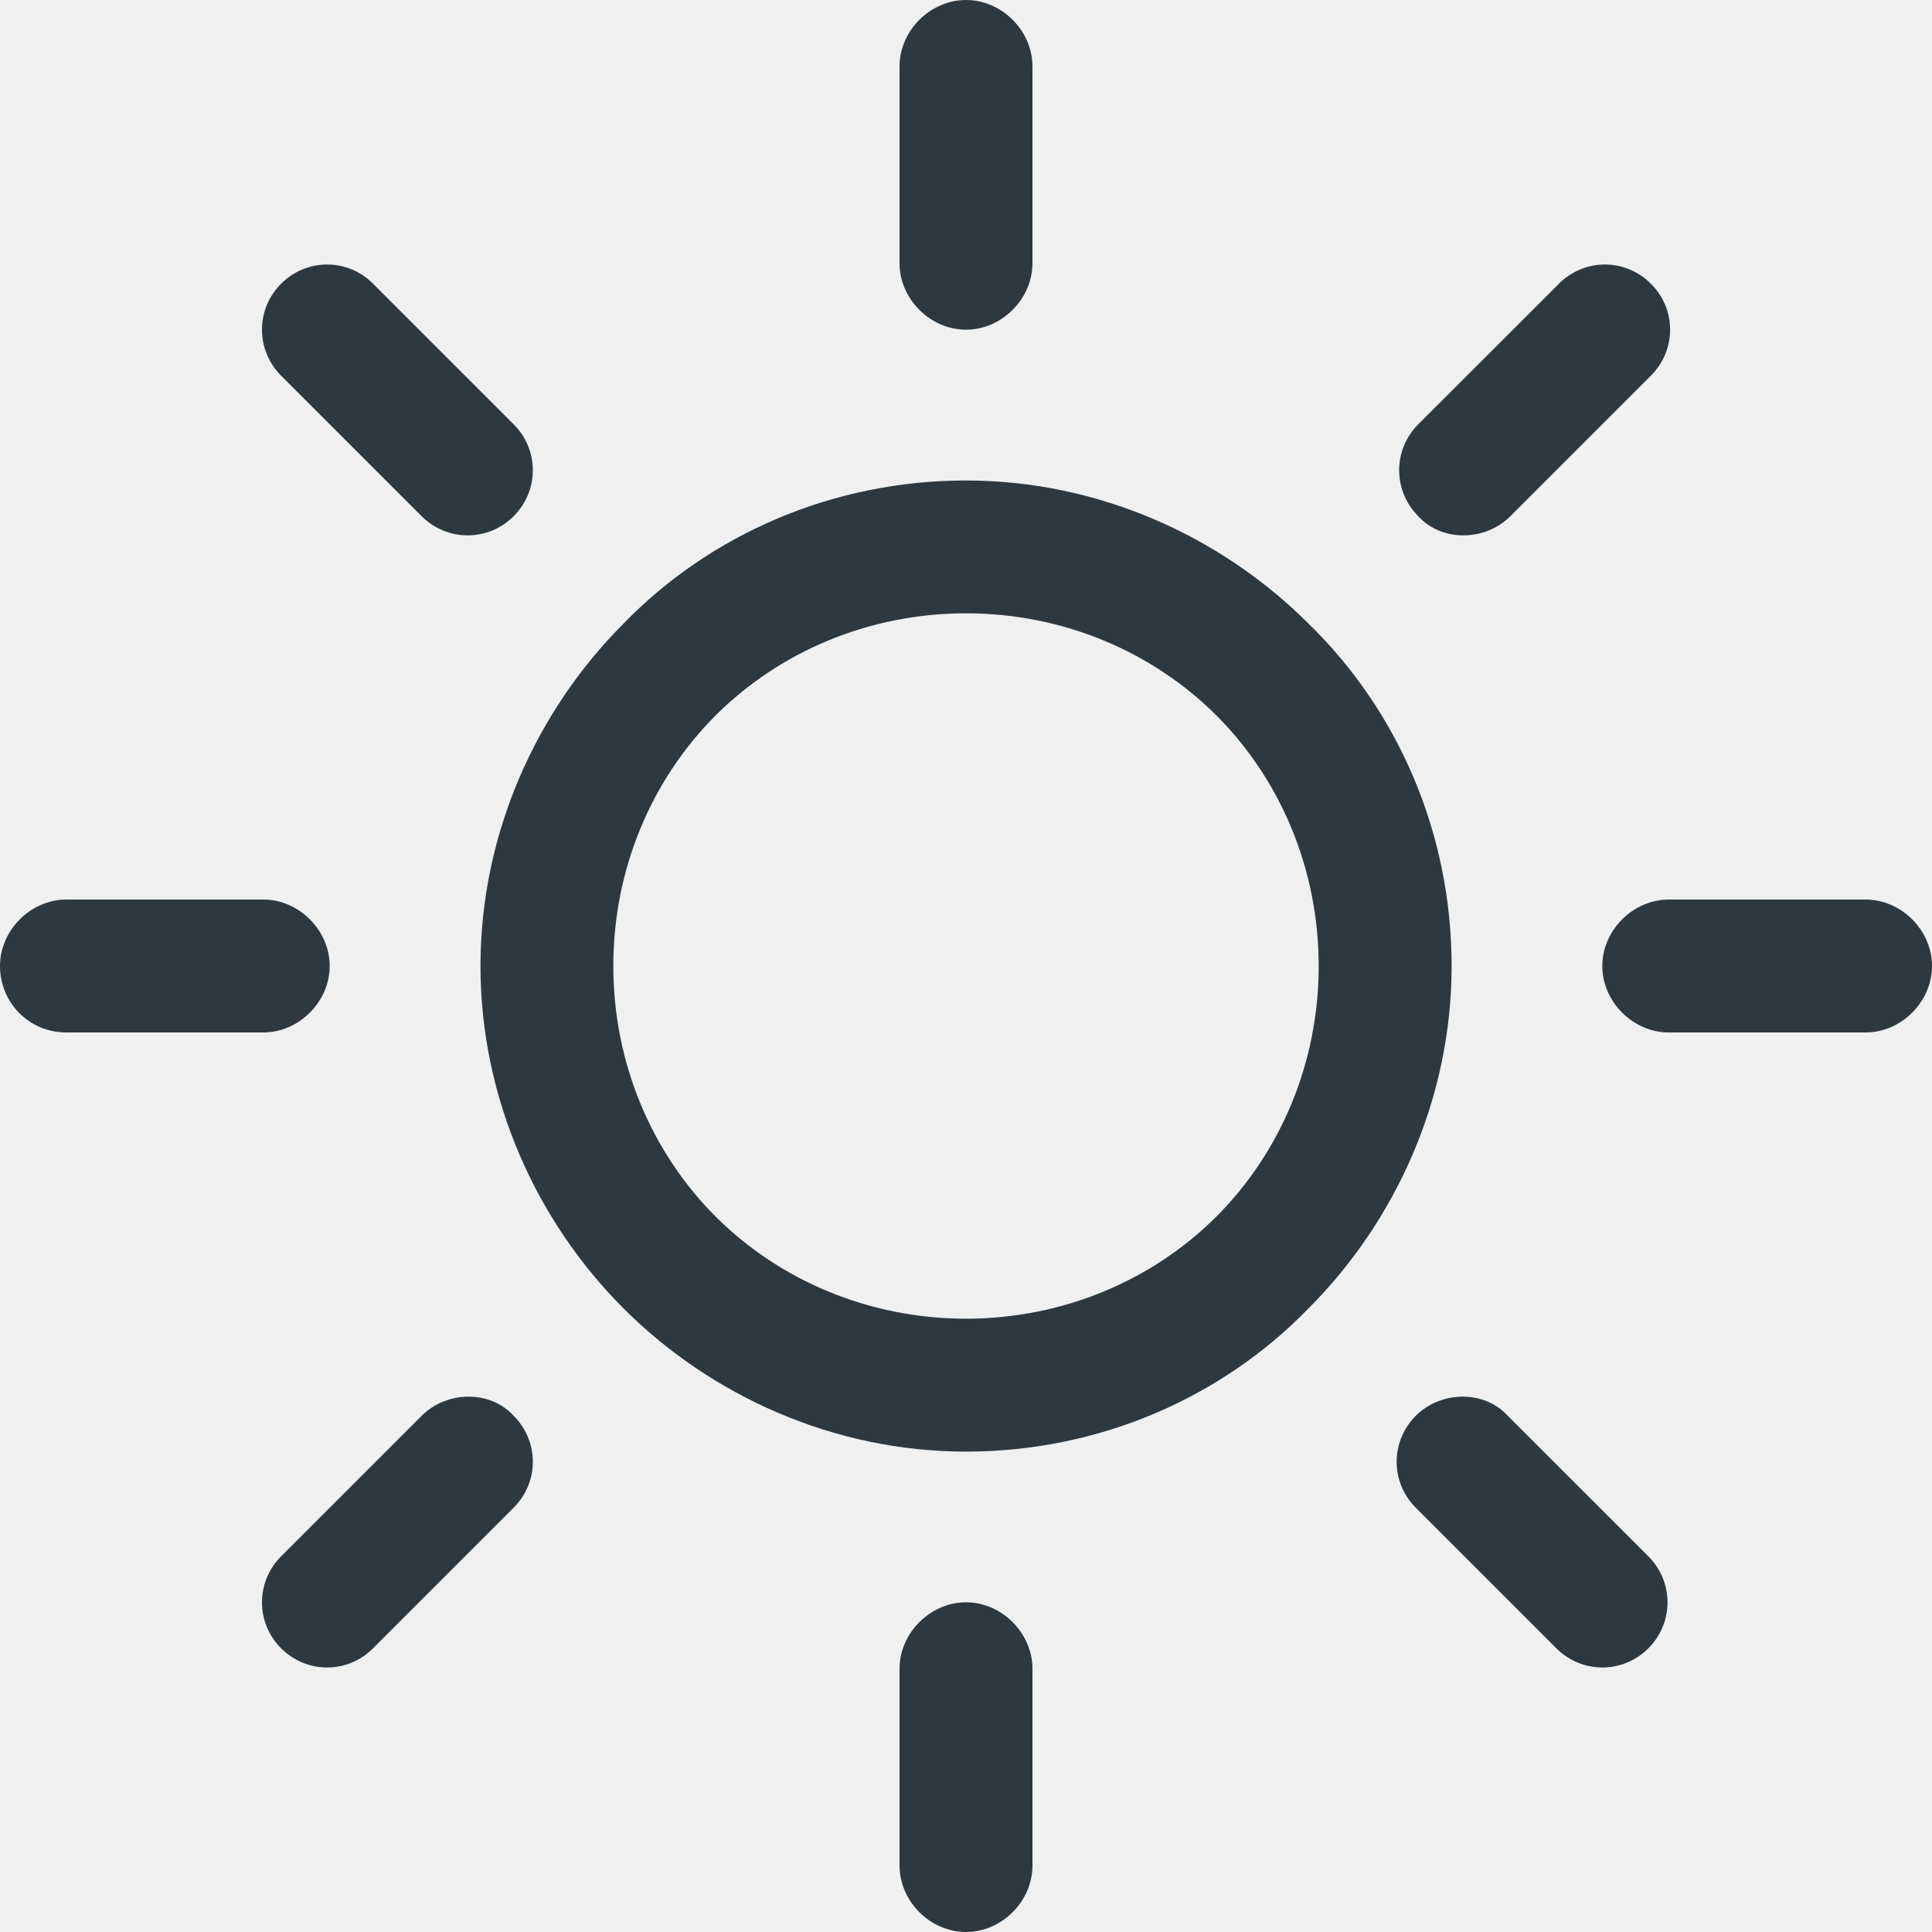
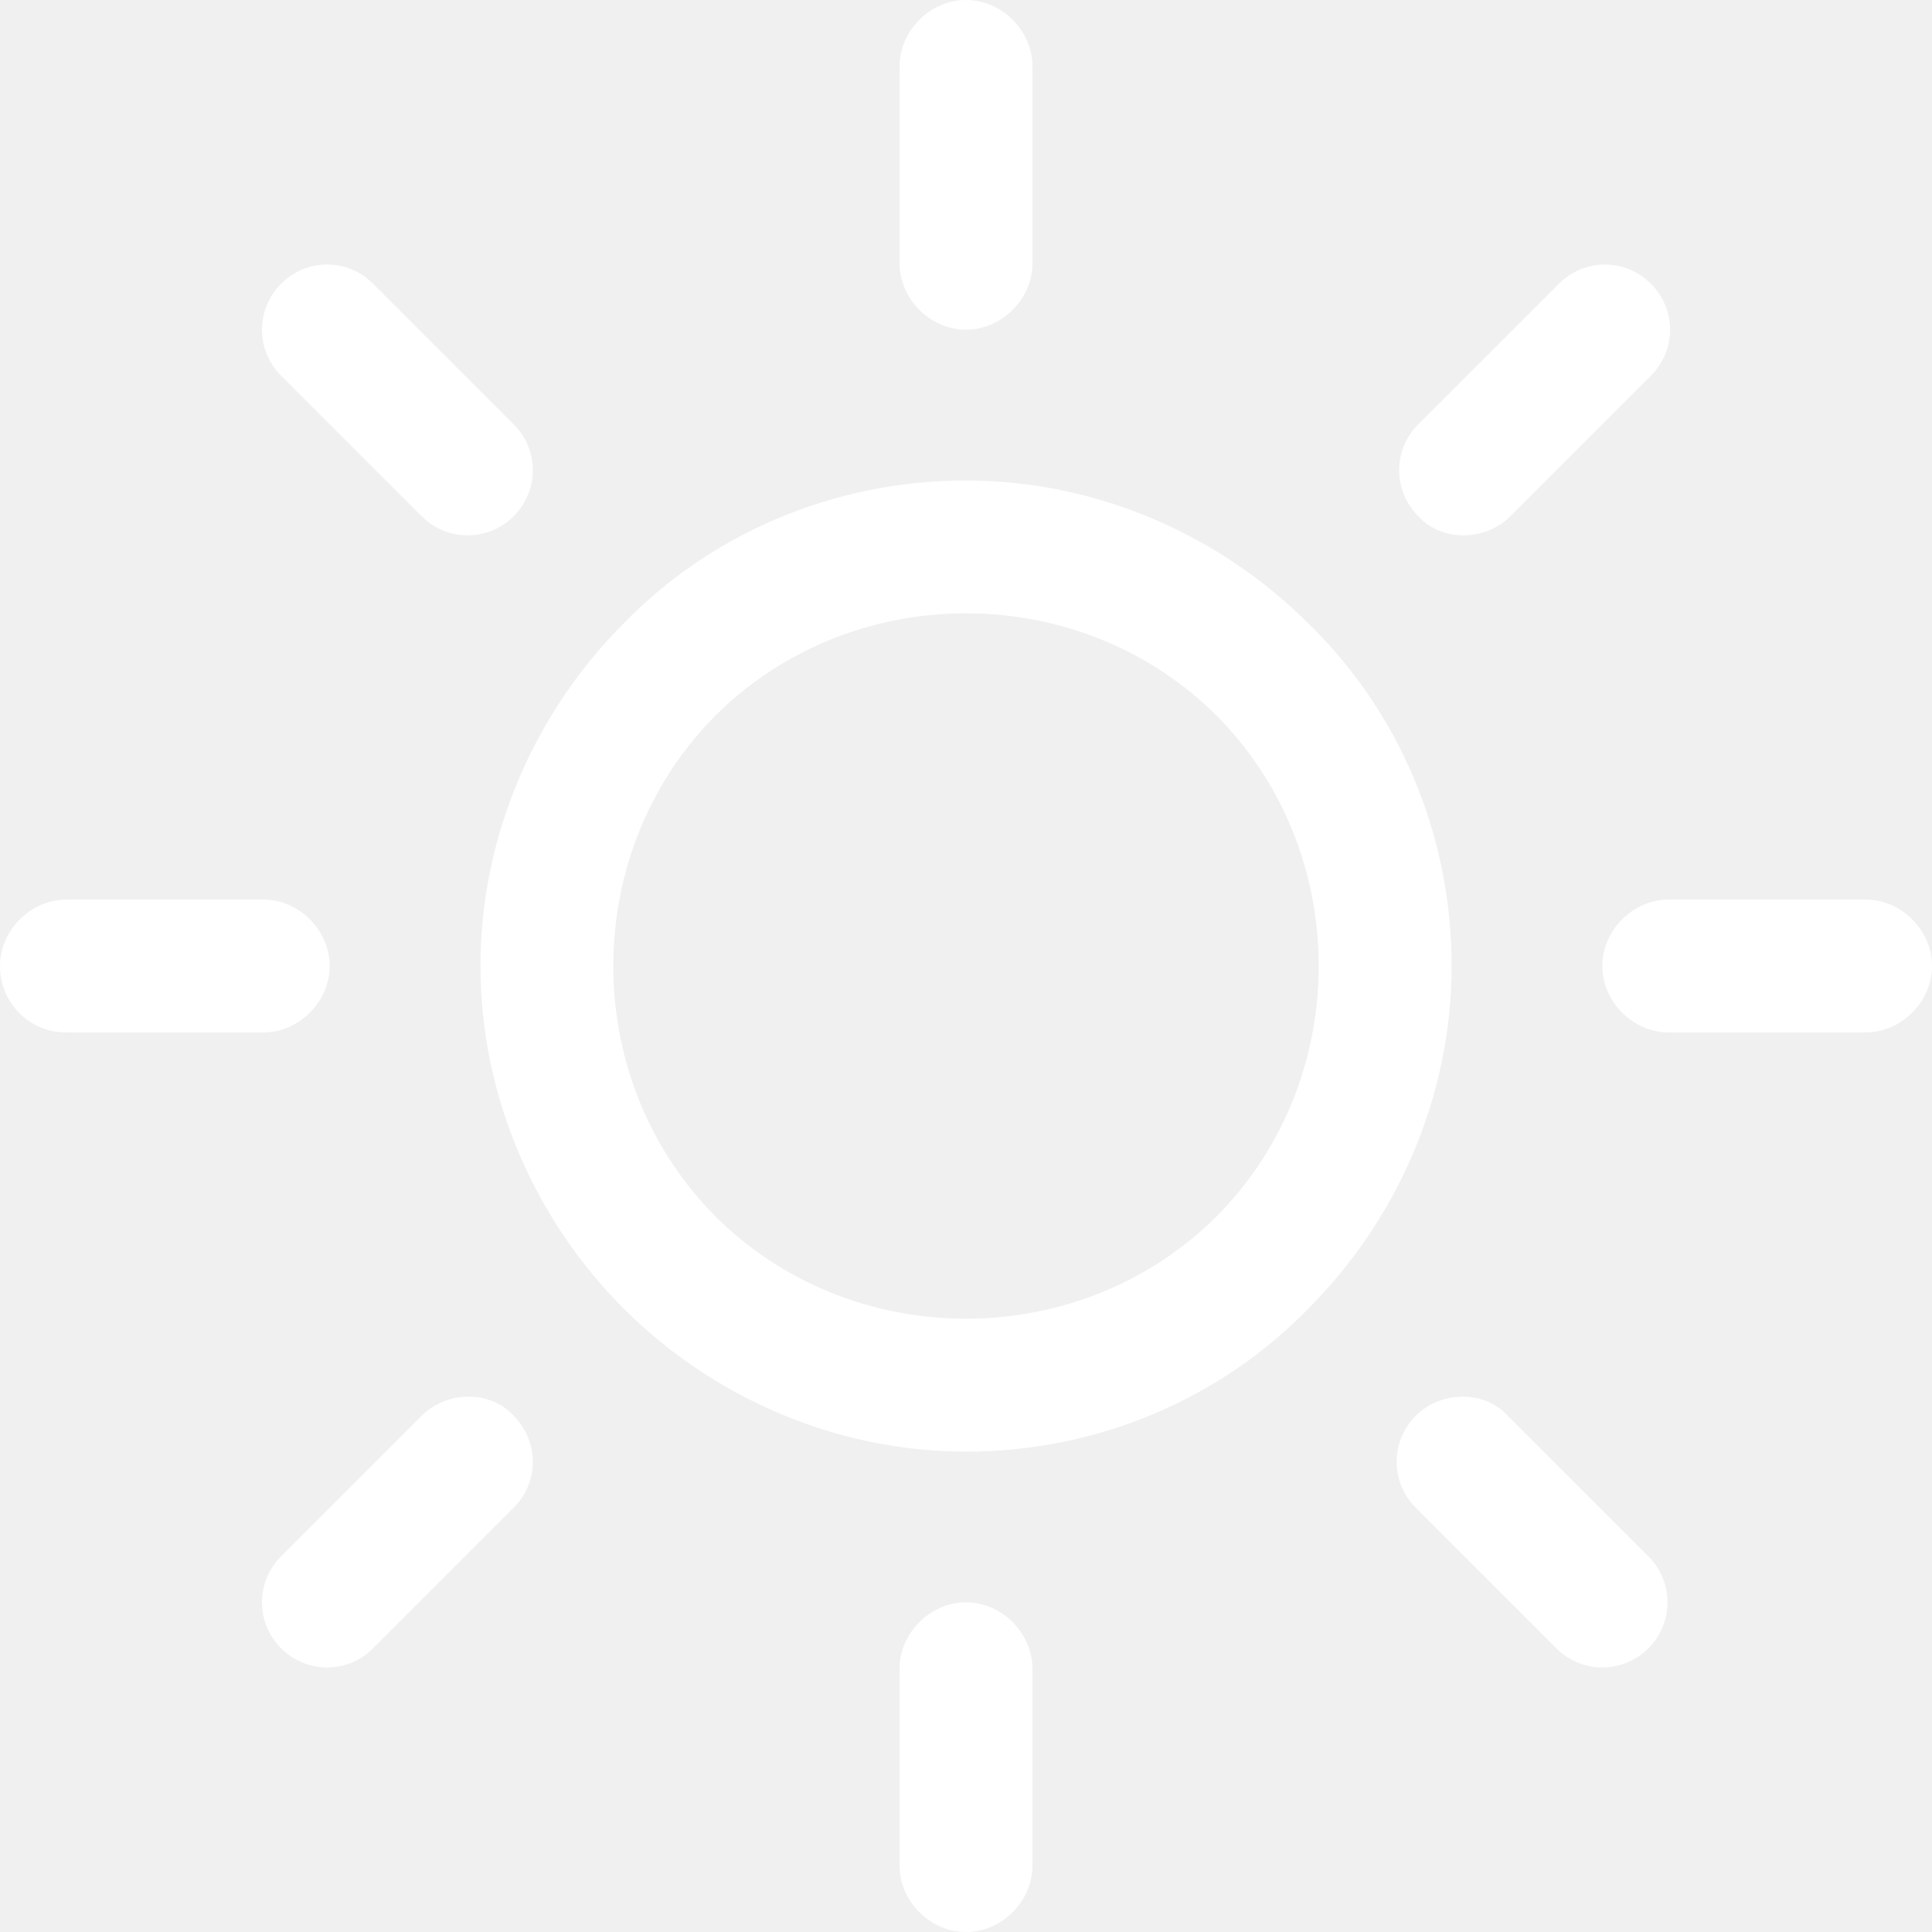
<svg xmlns="http://www.w3.org/2000/svg" width="20" height="20" viewBox="0 0 20 20" fill="none">
-   <path d="M13.545 6.455C12.646 5.556 11.376 4.974 10 4.974C8.624 4.974 7.354 5.529 6.455 6.455C5.556 7.355 4.974 8.624 4.974 10C4.974 11.376 5.556 12.646 6.455 13.545C7.354 14.444 8.624 15.027 10 15.027C11.376 15.027 12.646 14.471 13.545 13.545C14.444 12.646 15.027 11.376 15.027 10C15.027 8.624 14.471 7.355 13.545 6.455ZM12.593 12.593C11.931 13.254 11.005 13.651 10 13.651C8.995 13.651 8.069 13.254 7.407 12.593C6.746 11.931 6.349 11.005 6.349 10C6.349 8.995 6.746 8.069 7.407 7.407C8.069 6.746 8.995 6.349 10 6.349C11.005 6.349 11.931 6.746 12.593 7.407C13.254 8.069 13.651 8.995 13.651 10C13.651 11.005 13.254 11.931 12.593 12.593Z" fill="#2D383F" />
-   <path d="M19.312 9.312H17.275C16.905 9.312 16.587 9.63 16.587 10C16.587 10.37 16.905 10.688 17.275 10.688H19.312C19.683 10.688 20 10.37 20 10C20 9.63 19.683 9.312 19.312 9.312Z" fill="#2D383F" />
-   <path d="M10 16.587C9.63 16.587 9.312 16.905 9.312 17.275V19.312C9.312 19.683 9.63 20 10 20C10.37 20 10.688 19.683 10.688 19.312V17.275C10.688 16.905 10.37 16.587 10 16.587Z" fill="#2D383F" />
-   <path d="M17.064 16.111L15.608 14.656C15.37 14.392 14.921 14.392 14.656 14.656C14.392 14.921 14.392 15.344 14.656 15.608L16.111 17.063C16.376 17.328 16.799 17.328 17.064 17.063C17.328 16.799 17.328 16.376 17.064 16.111Z" fill="#2D383F" />
-   <path d="M10 0C9.63 0 9.312 0.317 9.312 0.688V2.725C9.312 3.095 9.63 3.413 10 3.413C10.37 3.413 10.688 3.095 10.688 2.725V0.688C10.688 0.317 10.37 0 10 0Z" fill="#2D383F" />
-   <path d="M17.09 2.937C16.825 2.672 16.402 2.672 16.138 2.937L14.682 4.392C14.418 4.656 14.418 5.079 14.682 5.344C14.921 5.608 15.37 5.608 15.635 5.344L17.09 3.889C17.355 3.624 17.355 3.201 17.09 2.937Z" fill="#2D383F" />
-   <path d="M2.725 9.312H0.688C0.317 9.312 0 9.63 0 10C0 10.37 0.291 10.688 0.688 10.688H2.725C3.095 10.688 3.413 10.37 3.413 10C3.413 9.63 3.095 9.312 2.725 9.312Z" fill="#2D383F" />
-   <path d="M5.317 14.656C5.079 14.392 4.63 14.392 4.365 14.656L2.91 16.111C2.646 16.376 2.646 16.799 2.91 17.063C3.175 17.328 3.598 17.328 3.862 17.063L5.317 15.608C5.582 15.344 5.582 14.921 5.317 14.656Z" fill="#2D383F" />
-   <path d="M5.317 4.392L3.862 2.937C3.598 2.672 3.175 2.672 2.91 2.937C2.646 3.201 2.646 3.624 2.91 3.889L4.365 5.344C4.63 5.608 5.053 5.608 5.317 5.344C5.582 5.079 5.582 4.656 5.317 4.392Z" fill="#2D383F" />
+   <path d="M13.545 6.455C12.646 5.556 11.376 4.974 10 4.974C8.624 4.974 7.354 5.529 6.455 6.455C5.556 7.355 4.974 8.624 4.974 10C4.974 11.376 5.556 12.646 6.455 13.545C7.354 14.444 8.624 15.027 10 15.027C11.376 15.027 12.646 14.471 13.545 13.545C14.444 12.646 15.027 11.376 15.027 10C15.027 8.624 14.471 7.355 13.545 6.455ZM12.593 12.593C11.931 13.254 11.005 13.651 10 13.651C8.995 13.651 8.069 13.254 7.407 12.593C6.746 11.931 6.349 11.005 6.349 10C6.349 8.995 6.746 8.069 7.407 7.407C8.069 6.746 8.995 6.349 10 6.349C11.005 6.349 11.931 6.746 12.593 7.407C13.254 8.069 13.651 8.995 13.651 10C13.651 11.005 13.254 11.931 12.593 12.593Z" fill="#ffffff" />
+   <path d="M19.312 9.312H17.275C16.905 9.312 16.587 9.63 16.587 10C16.587 10.37 16.905 10.688 17.275 10.688H19.312C19.683 10.688 20 10.37 20 10C20 9.63 19.683 9.312 19.312 9.312Z" fill="#ffffff" />
+   <path d="M10 16.587C9.63 16.587 9.312 16.905 9.312 17.275V19.312C9.312 19.683 9.63 20 10 20C10.37 20 10.688 19.683 10.688 19.312V17.275C10.688 16.905 10.37 16.587 10 16.587Z" fill="#ffffff" />
+   <path d="M17.064 16.111L15.608 14.656C15.37 14.392 14.921 14.392 14.656 14.656C14.392 14.921 14.392 15.344 14.656 15.608L16.111 17.063C16.376 17.328 16.799 17.328 17.064 17.063C17.328 16.799 17.328 16.376 17.064 16.111Z" fill="#ffffff" />
+   <path d="M10 0C9.63 0 9.312 0.317 9.312 0.688V2.725C9.312 3.095 9.63 3.413 10 3.413C10.37 3.413 10.688 3.095 10.688 2.725V0.688C10.688 0.317 10.37 0 10 0Z" fill="#ffffff" />
+   <path d="M17.09 2.937C16.825 2.672 16.402 2.672 16.138 2.937L14.682 4.392C14.418 4.656 14.418 5.079 14.682 5.344C14.921 5.608 15.37 5.608 15.635 5.344L17.09 3.889C17.355 3.624 17.355 3.201 17.09 2.937Z" fill="#ffffff" />
+   <path d="M2.725 9.312H0.688C0.317 9.312 0 9.63 0 10C0 10.37 0.291 10.688 0.688 10.688H2.725C3.095 10.688 3.413 10.37 3.413 10C3.413 9.63 3.095 9.312 2.725 9.312Z" fill="#ffffff" />
+   <path d="M5.317 14.656C5.079 14.392 4.63 14.392 4.365 14.656L2.91 16.111C2.646 16.376 2.646 16.799 2.91 17.063C3.175 17.328 3.598 17.328 3.862 17.063L5.317 15.608C5.582 15.344 5.582 14.921 5.317 14.656Z" fill="#ffffff" />
+   <path d="M5.317 4.392L3.862 2.937C3.598 2.672 3.175 2.672 2.91 2.937C2.646 3.201 2.646 3.624 2.91 3.889L4.365 5.344C4.63 5.608 5.053 5.608 5.317 5.344C5.582 5.079 5.582 4.656 5.317 4.392Z" fill="#ffffff" />
</svg>
